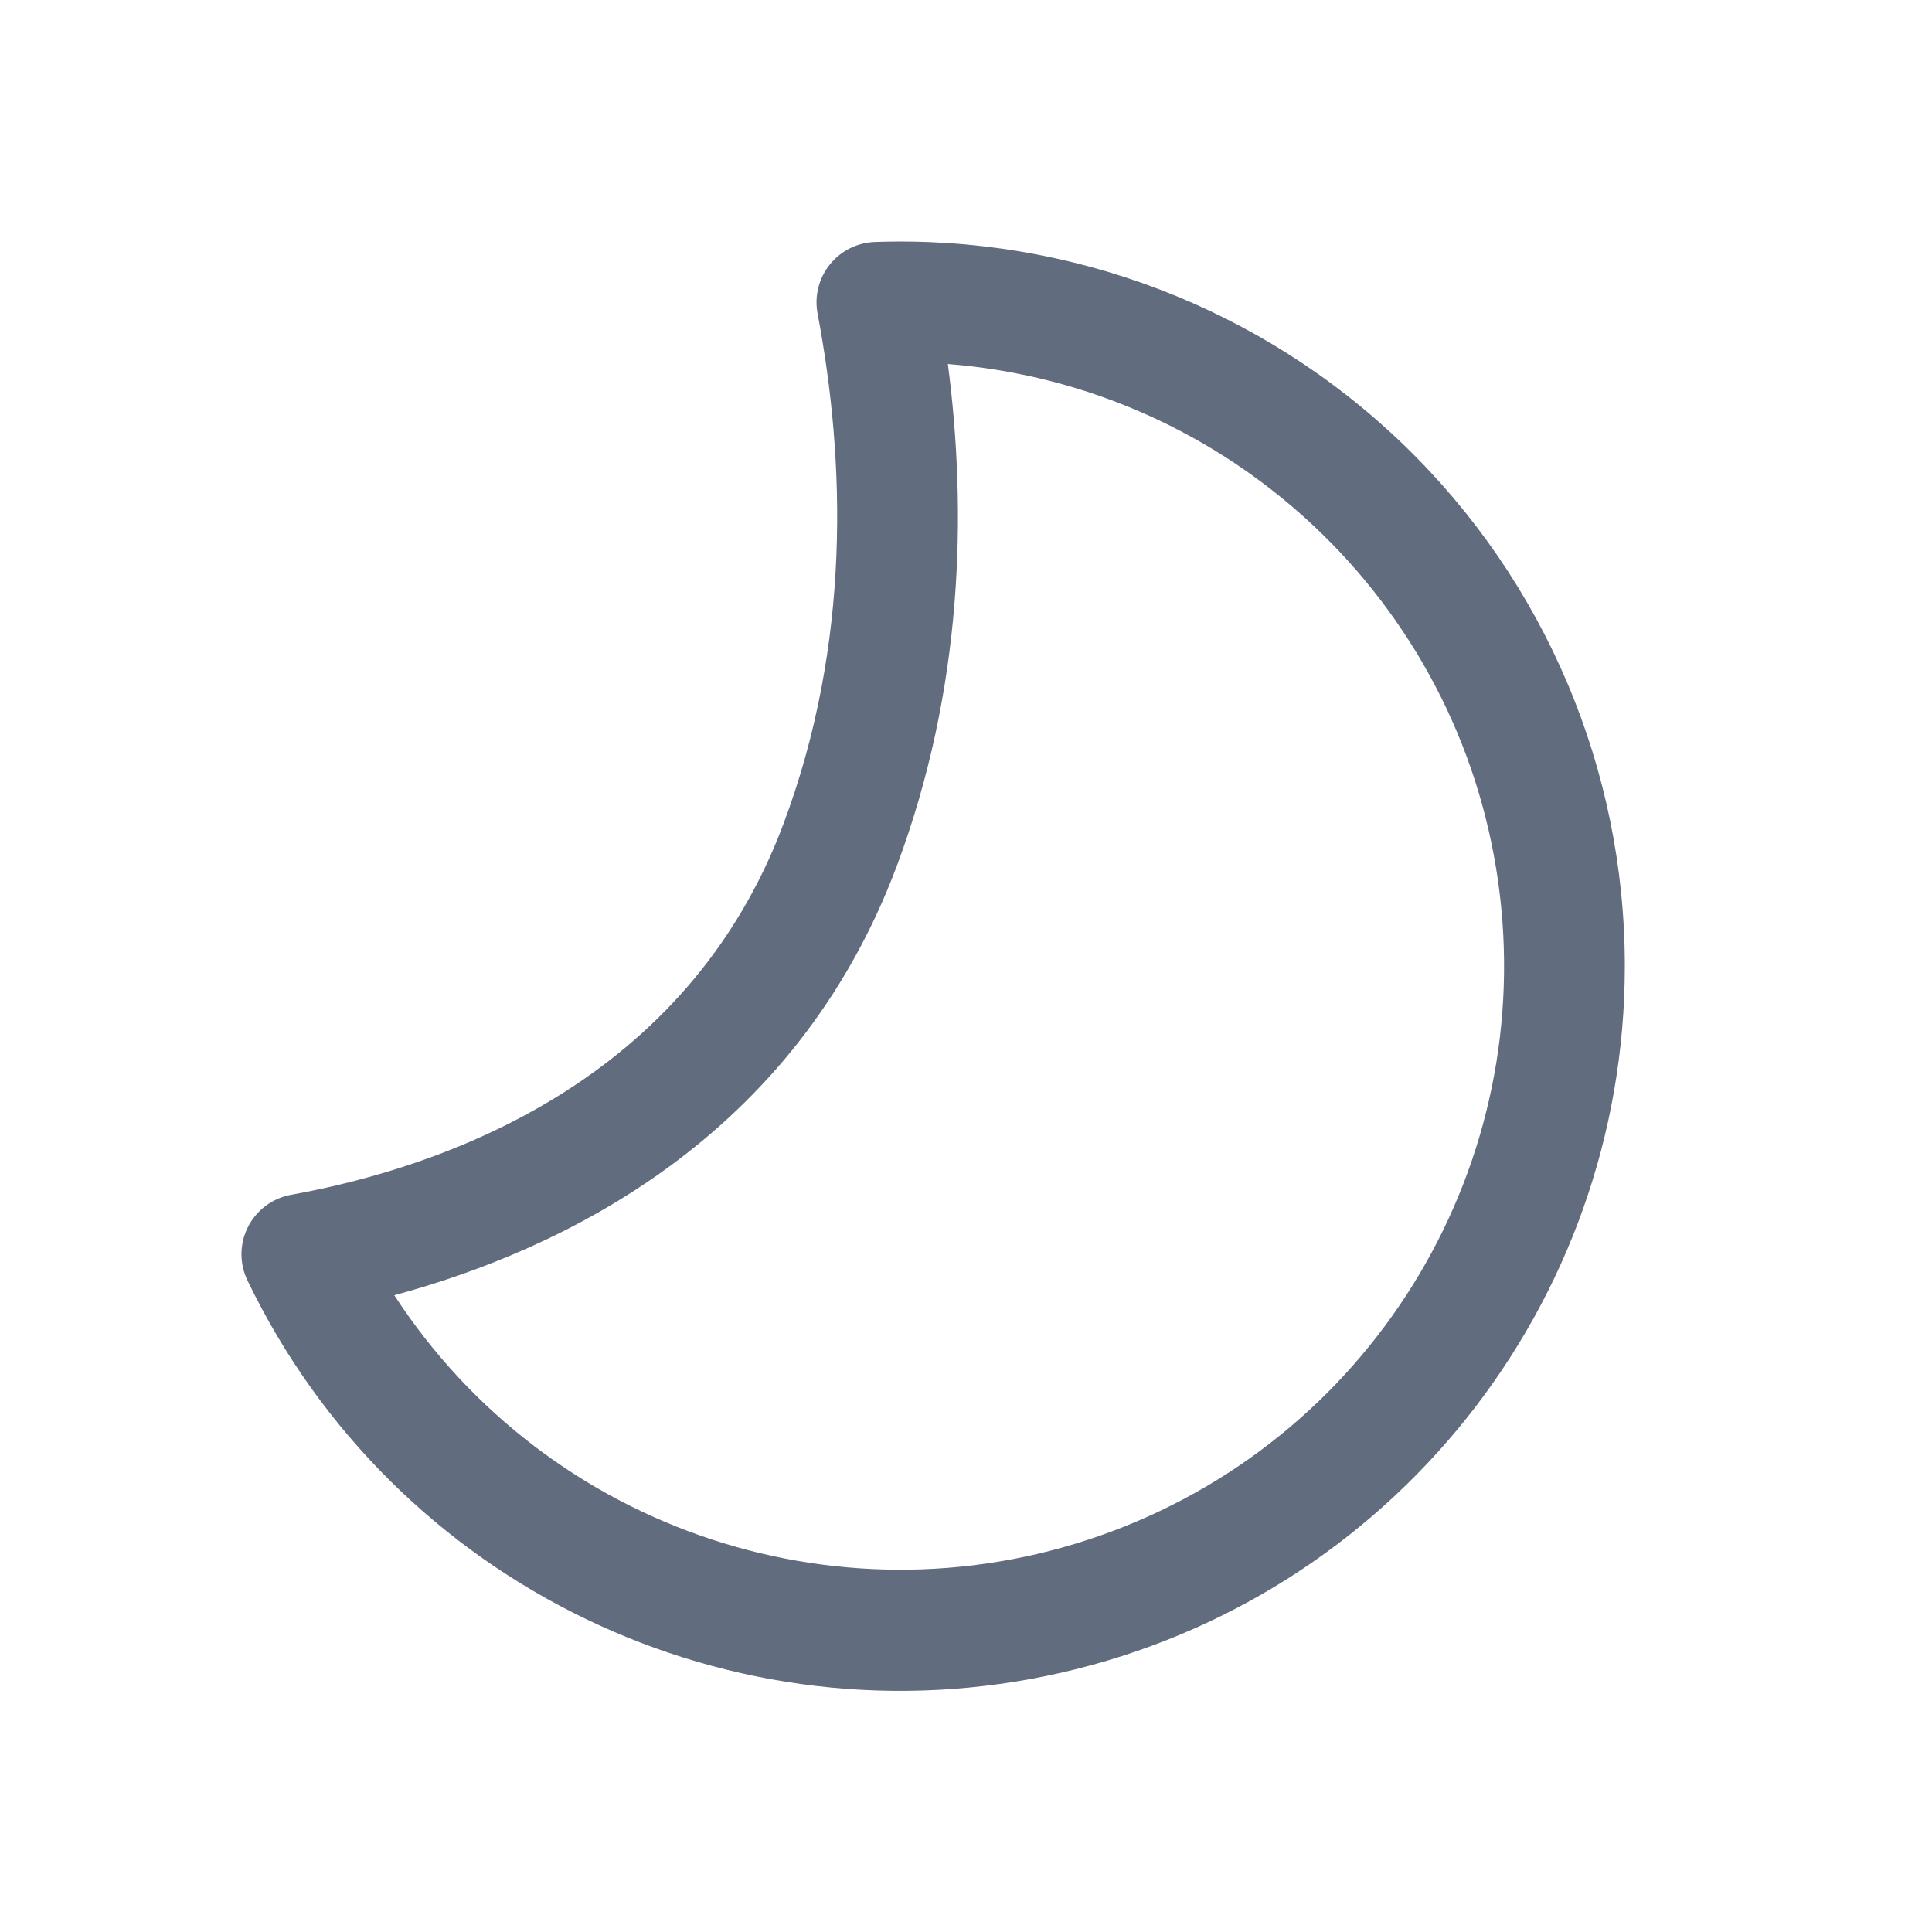
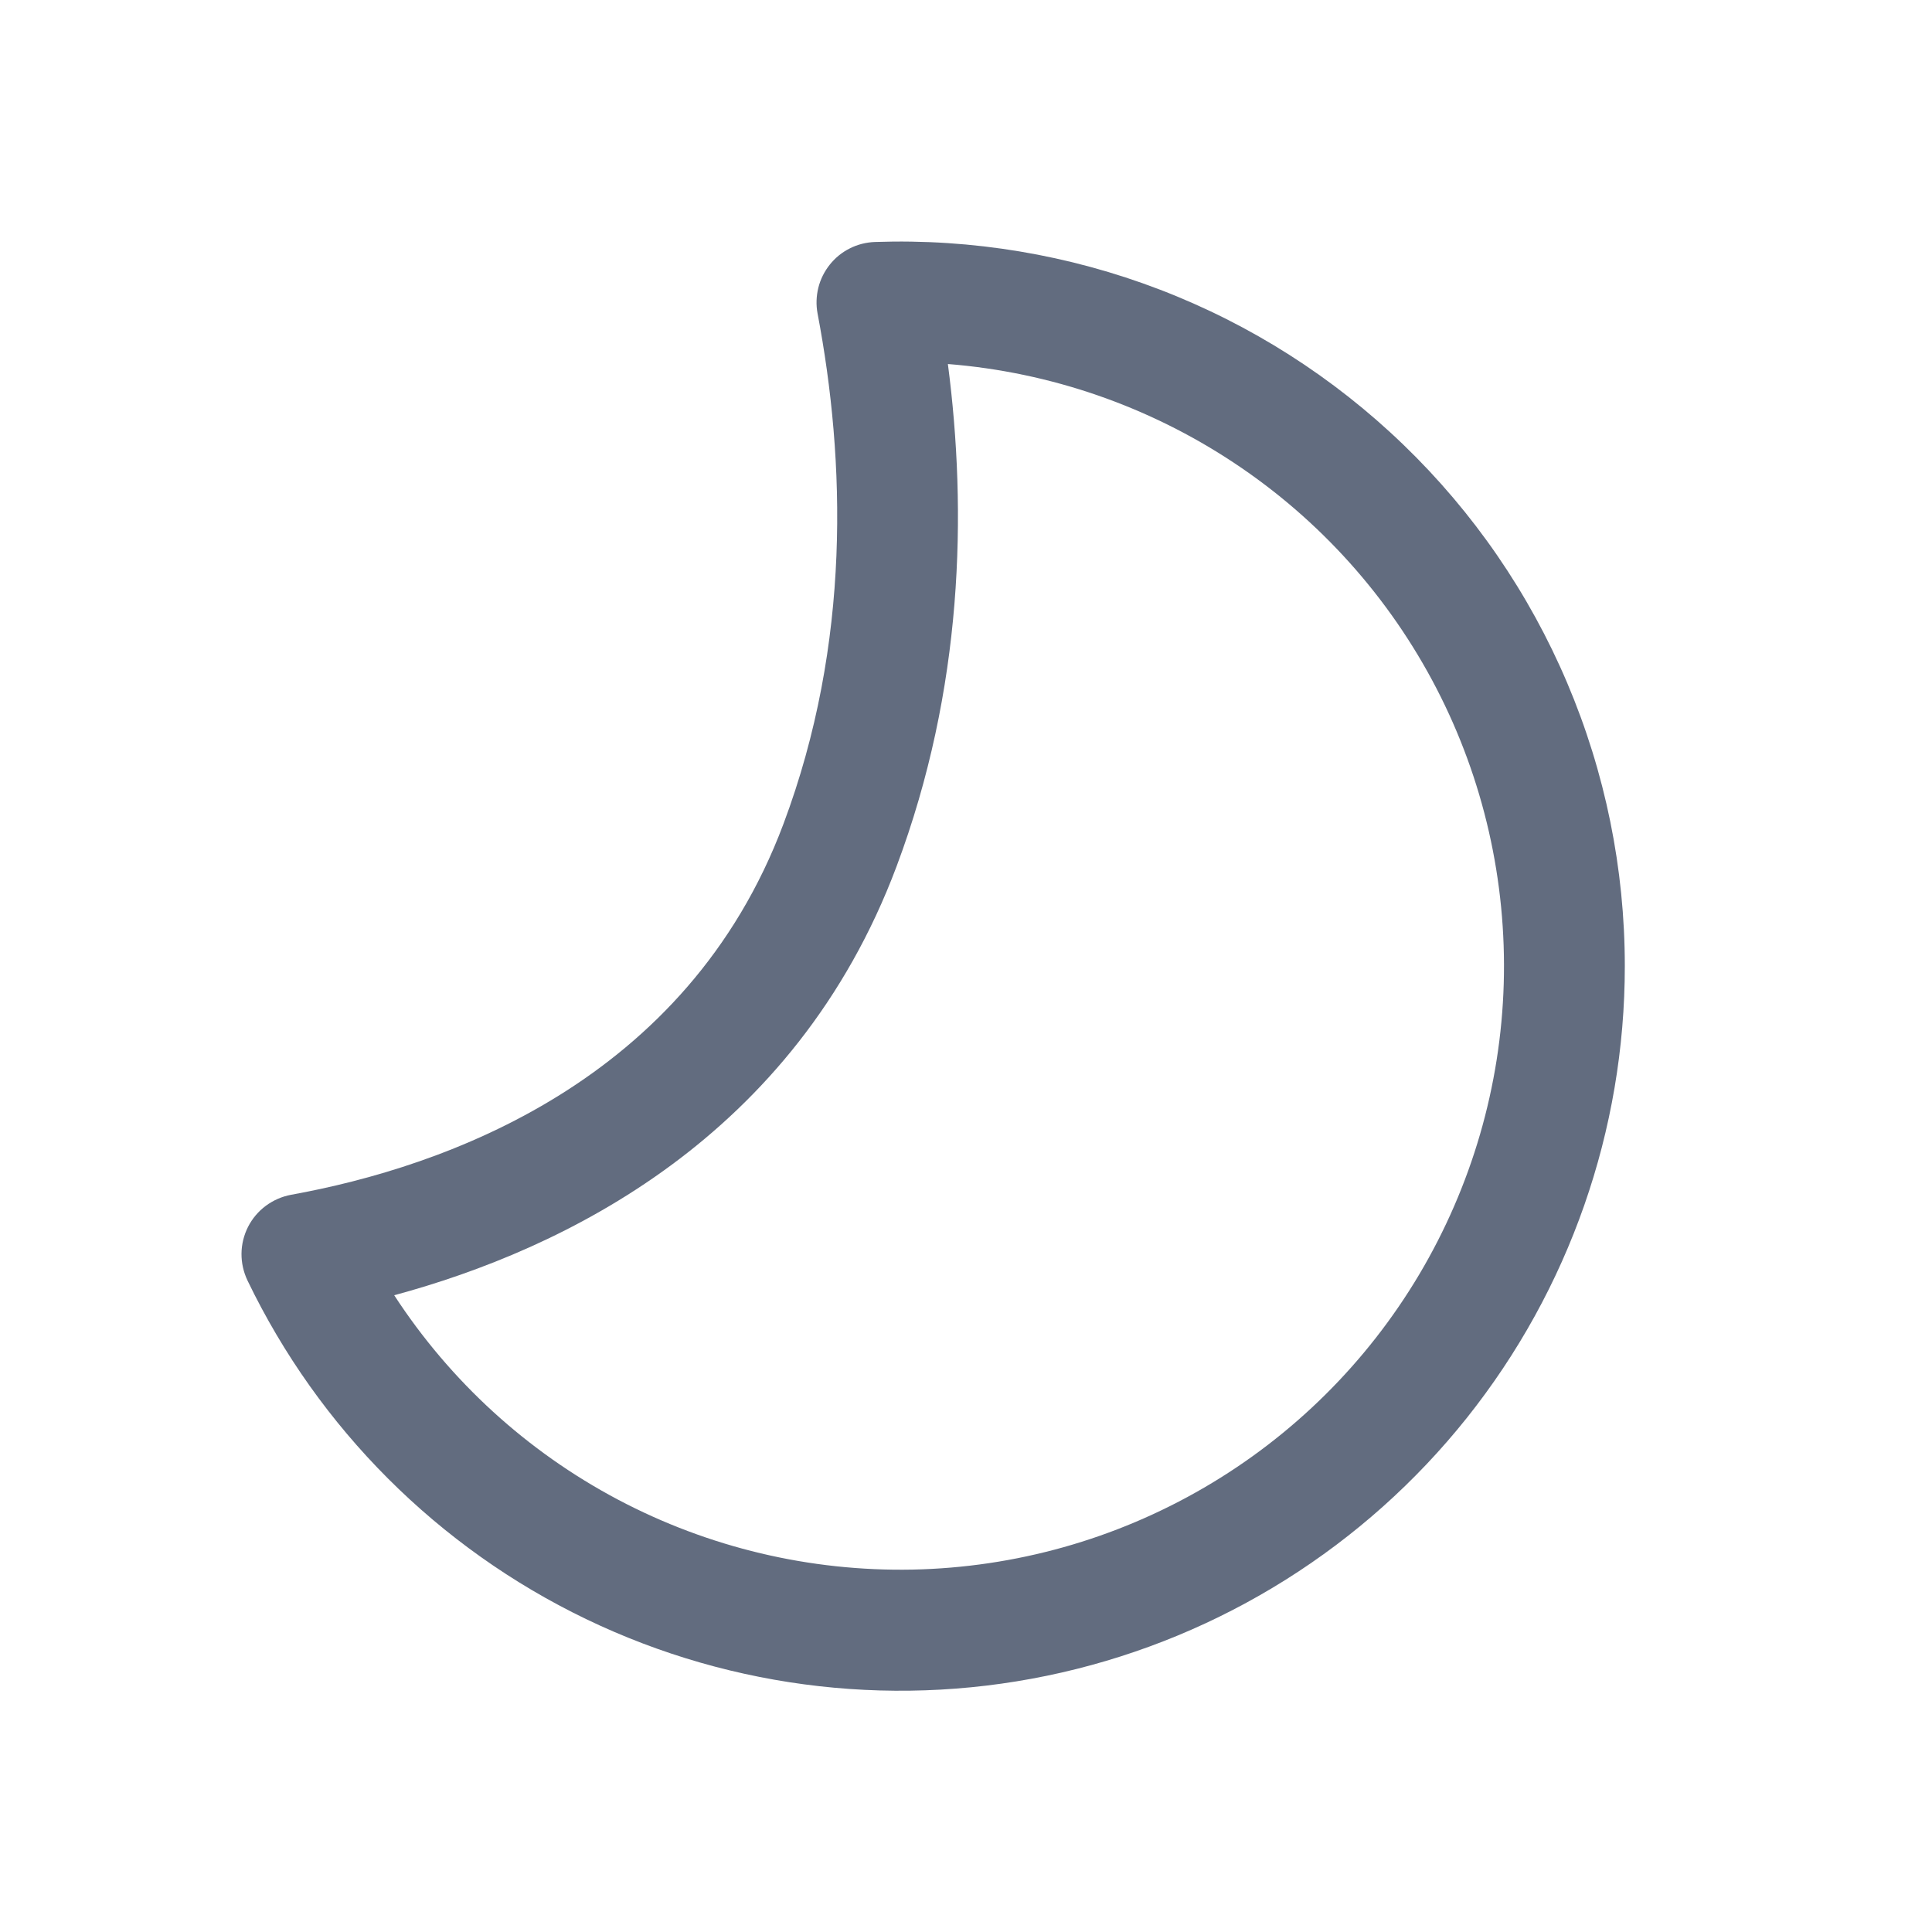
- <svg xmlns="http://www.w3.org/2000/svg" width="24" height="24" fill="none" viewBox="0 0 24 24">
-   <path fill="#626C7F" d="M11.775 4.522A7.5 7.5 0 1 1 4.898 16.09c2.104-.57 4.974-1.953 6.24-5.326.828-2.211.876-4.408.637-6.241ZM20.184 12a8.997 8.997 0 0 0-9.315-8.994.75.75 0 0 0-.713.888c.345 1.821.42 4.092-.424 6.342-1.2 3.201-4.203 4.26-6.115 4.606a.75.75 0 0 0-.542 1.066A9 9 0 0 0 20.184 12Z" />
+ <svg xmlns="http://www.w3.org/2000/svg" width="24" height="24" viewBox="0 0 24 24" fill="none">
+   <path d="M11.775 4.522C13.046 4.623 14.269 5.046 15.331 5.751C16.393 6.455 17.258 7.419 17.844 8.551C18.43 9.683 18.717 10.945 18.68 12.219C18.643 13.493 18.281 14.736 17.63 15.832C16.979 16.927 16.059 17.839 14.958 18.48C13.856 19.122 12.61 19.472 11.336 19.498C10.061 19.523 8.802 19.224 7.675 18.628C6.549 18.032 5.593 17.159 4.897 16.09C7.002 15.521 9.871 14.137 11.137 10.764C11.966 8.553 12.014 6.356 11.775 4.522ZM20.184 12C20.184 10.792 19.941 9.596 19.468 8.483C18.996 7.371 18.305 6.365 17.435 5.526C16.566 4.687 15.537 4.031 14.409 3.598C13.28 3.165 12.077 2.964 10.869 3.006C10.761 3.01 10.655 3.036 10.558 3.085C10.461 3.133 10.376 3.202 10.309 3.286C10.241 3.371 10.192 3.469 10.166 3.573C10.14 3.678 10.136 3.788 10.156 3.894C10.502 5.715 10.576 7.986 9.732 10.236C8.532 13.437 5.529 14.496 3.616 14.842C3.503 14.863 3.395 14.91 3.302 14.979C3.209 15.048 3.134 15.137 3.081 15.241C3.029 15.344 3.001 15.458 3 15.573C2.999 15.689 3.025 15.803 3.075 15.908C3.96 17.745 5.442 19.227 7.279 20.112C9.117 20.997 11.2 21.231 13.188 20.777C15.176 20.323 16.951 19.207 18.222 17.613C19.493 16.018 20.185 14.039 20.184 12Z" fill="#626C7F" />
</svg>
